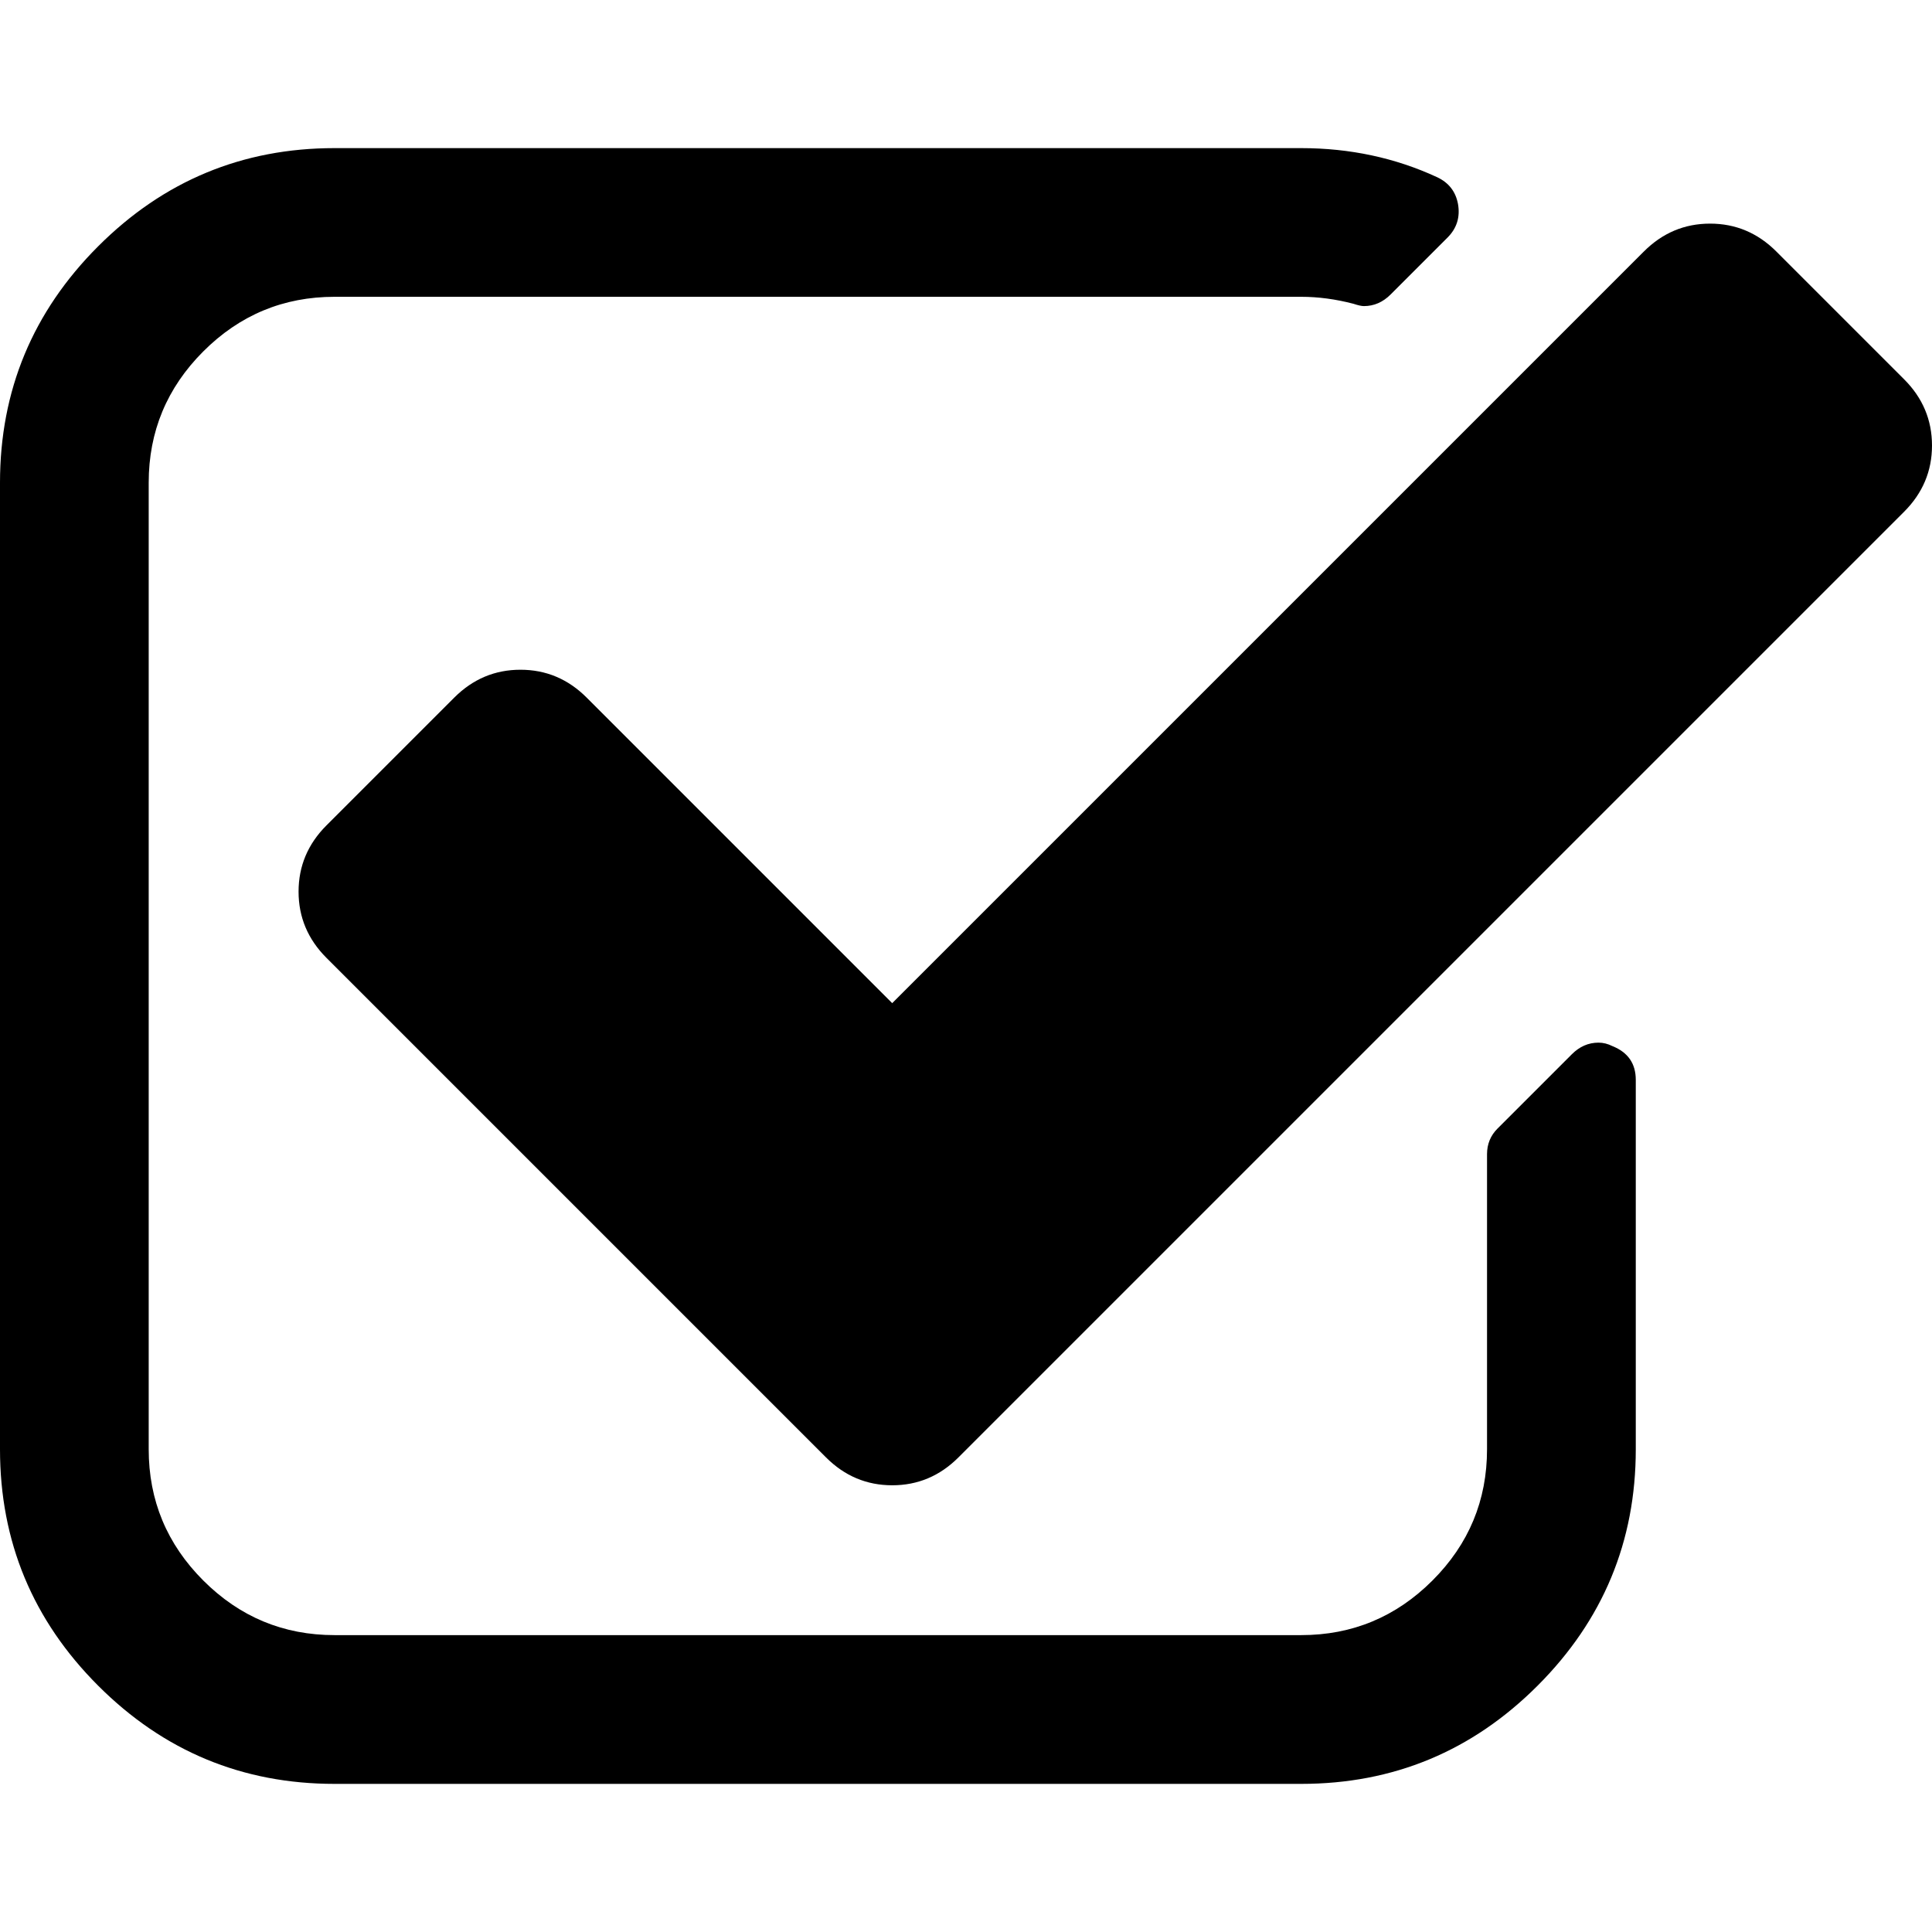
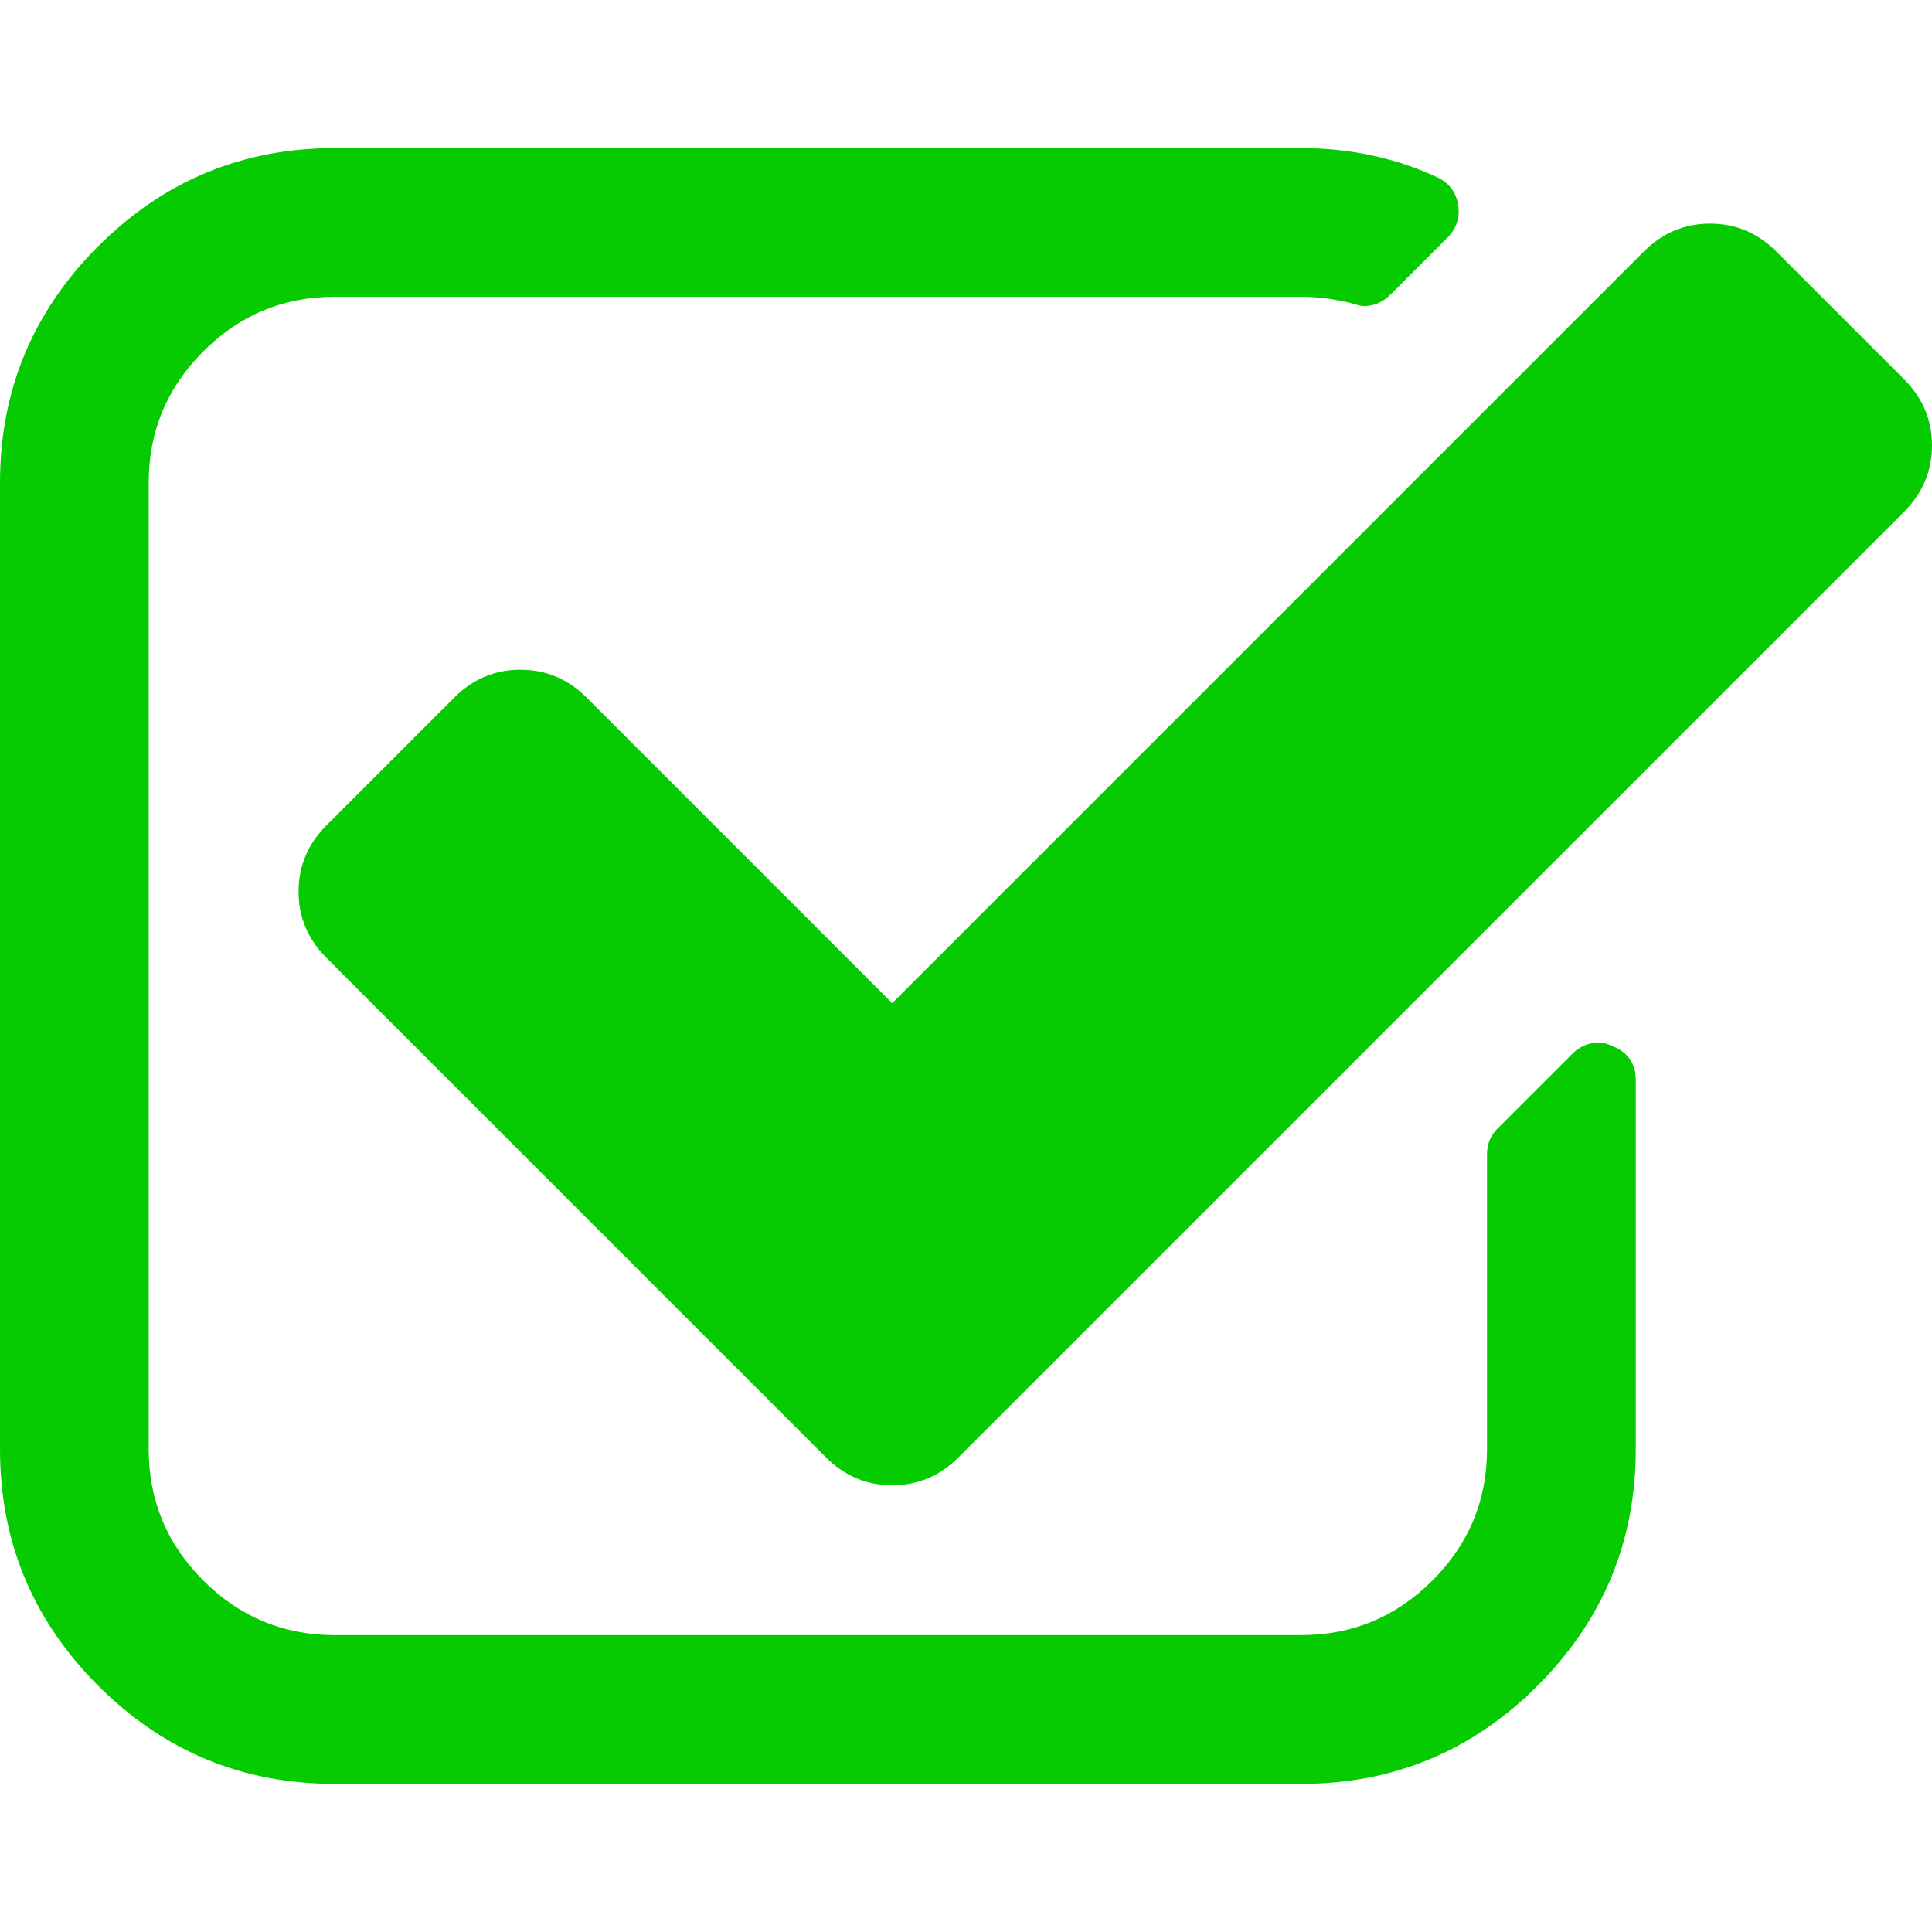
- <svg xmlns="http://www.w3.org/2000/svg" version="1.1" id="Capa_1" x="0px" y="0px" width="474.8px" height="474.801px" viewBox="0 0 474.8 474.801" style="enable-background:new 0 0 474.8 474.801;" xml:space="preserve">
+ <svg xmlns="http://www.w3.org/2000/svg" version="1.1" width="512" height="512" x="0" y="0" viewBox="0 0 474.8 474.801" style="enable-background:new 0 0 512 512" xml:space="preserve" class="">
  <g>
    <g>
-       <path d="M396.283,257.097c-1.14-0.575-2.282-0.862-3.433-0.862c-2.478,0-4.661,0.951-6.563,2.857l-18.274,18.271    c-1.708,1.715-2.566,3.806-2.566,6.283v72.513c0,12.565-4.463,23.314-13.415,32.264c-8.945,8.945-19.701,13.418-32.264,13.418    H82.226c-12.564,0-23.319-4.473-32.264-13.418c-8.947-8.949-13.418-19.698-13.418-32.264V118.622    c0-12.562,4.471-23.316,13.418-32.264c8.945-8.946,19.7-13.418,32.264-13.418H319.77c4.188,0,8.47,0.571,12.847,1.714    c1.143,0.378,1.999,0.571,2.563,0.571c2.478,0,4.668-0.949,6.57-2.852l13.99-13.99c2.282-2.281,3.142-5.043,2.566-8.276    c-0.571-3.046-2.286-5.236-5.141-6.567c-10.272-4.752-21.412-7.139-33.403-7.139H82.226c-22.65,0-42.018,8.042-58.102,24.126    C8.042,76.613,0,95.978,0,118.629v237.543c0,22.647,8.042,42.014,24.125,58.098c16.084,16.088,35.452,24.13,58.102,24.13h237.541    c22.647,0,42.017-8.042,58.101-24.13c16.085-16.084,24.134-35.45,24.134-58.098v-90.797    C402.001,261.381,400.088,258.623,396.283,257.097z" />
-       <path d="M467.95,93.216l-31.409-31.409c-4.568-4.567-9.996-6.851-16.279-6.851c-6.275,0-11.707,2.284-16.271,6.851    L219.265,246.532l-75.084-75.089c-4.569-4.57-9.995-6.851-16.274-6.851c-6.28,0-11.704,2.281-16.274,6.851l-31.405,31.405    c-4.568,4.568-6.854,9.994-6.854,16.277c0,6.28,2.286,11.704,6.854,16.274l122.767,122.767c4.569,4.571,9.995,6.851,16.274,6.851    c6.279,0,11.704-2.279,16.274-6.851l232.404-232.403c4.565-4.567,6.854-9.994,6.854-16.274S472.518,97.783,467.95,93.216z" />
+       <g>
+         <path d="M396.283,257.097c-1.14-0.575-2.282-0.862-3.433-0.862c-2.478,0-4.661,0.951-6.563,2.857l-18.274,18.271    c-1.708,1.715-2.566,3.806-2.566,6.283v72.513c0,12.565-4.463,23.314-13.415,32.264c-8.945,8.945-19.701,13.418-32.264,13.418    H82.226c-12.564,0-23.319-4.473-32.264-13.418c-8.947-8.949-13.418-19.698-13.418-32.264V118.622    c0-12.562,4.471-23.316,13.418-32.264c8.945-8.946,19.7-13.418,32.264-13.418H319.77c4.188,0,8.47,0.571,12.847,1.714    c1.143,0.378,1.999,0.571,2.563,0.571c2.478,0,4.668-0.949,6.57-2.852l13.99-13.99c2.282-2.281,3.142-5.043,2.566-8.276    c-0.571-3.046-2.286-5.236-5.141-6.567c-10.272-4.752-21.412-7.139-33.403-7.139H82.226c-22.65,0-42.018,8.042-58.102,24.126    C8.042,76.613,0,95.978,0,118.629v237.543c0,22.647,8.042,42.014,24.125,58.098c16.084,16.088,35.452,24.13,58.102,24.13h237.541    c22.647,0,42.017-8.042,58.101-24.13c16.085-16.084,24.134-35.45,24.134-58.098v-90.797    C402.001,261.381,400.088,258.623,396.283,257.097z" fill="#06cb00" data-original="#000000" style="" class="" />
+         <path d="M467.95,93.216l-31.409-31.409c-4.568-4.567-9.996-6.851-16.279-6.851c-6.275,0-11.707,2.284-16.271,6.851    L219.265,246.532l-75.084-75.089c-4.569-4.57-9.995-6.851-16.274-6.851c-6.28,0-11.704,2.281-16.274,6.851l-31.405,31.405    c-4.568,4.568-6.854,9.994-6.854,16.277c0,6.28,2.286,11.704,6.854,16.274l122.767,122.767c4.569,4.571,9.995,6.851,16.274,6.851    c6.279,0,11.704-2.279,16.274-6.851l232.404-232.403c4.565-4.567,6.854-9.994,6.854-16.274S472.518,97.783,467.95,93.216z" fill="#06cb00" data-original="#000000" style="" class="" />
+       </g>
    </g>
+     <g>
+ </g>
+     <g>
+ </g>
+     <g>
+ </g>
+     <g>
+ </g>
+     <g>
+ </g>
+     <g>
+ </g>
+     <g>
+ </g>
+     <g>
+ </g>
+     <g>
+ </g>
+     <g>
+ </g>
+     <g>
+ </g>
+     <g>
+ </g>
+     <g>
+ </g>
+     <g>
+ </g>
+     <g>
+ </g>
  </g>
-   <g>
- </g>
-   <g>
- </g>
-   <g>
- </g>
-   <g>
- </g>
-   <g>
- </g>
-   <g>
- </g>
-   <g>
- </g>
-   <g>
- </g>
-   <g>
- </g>
-   <g>
- </g>
-   <g>
- </g>
-   <g>
- </g>
-   <g>
- </g>
-   <g>
- </g>
-   <g>
- </g>
</svg>
